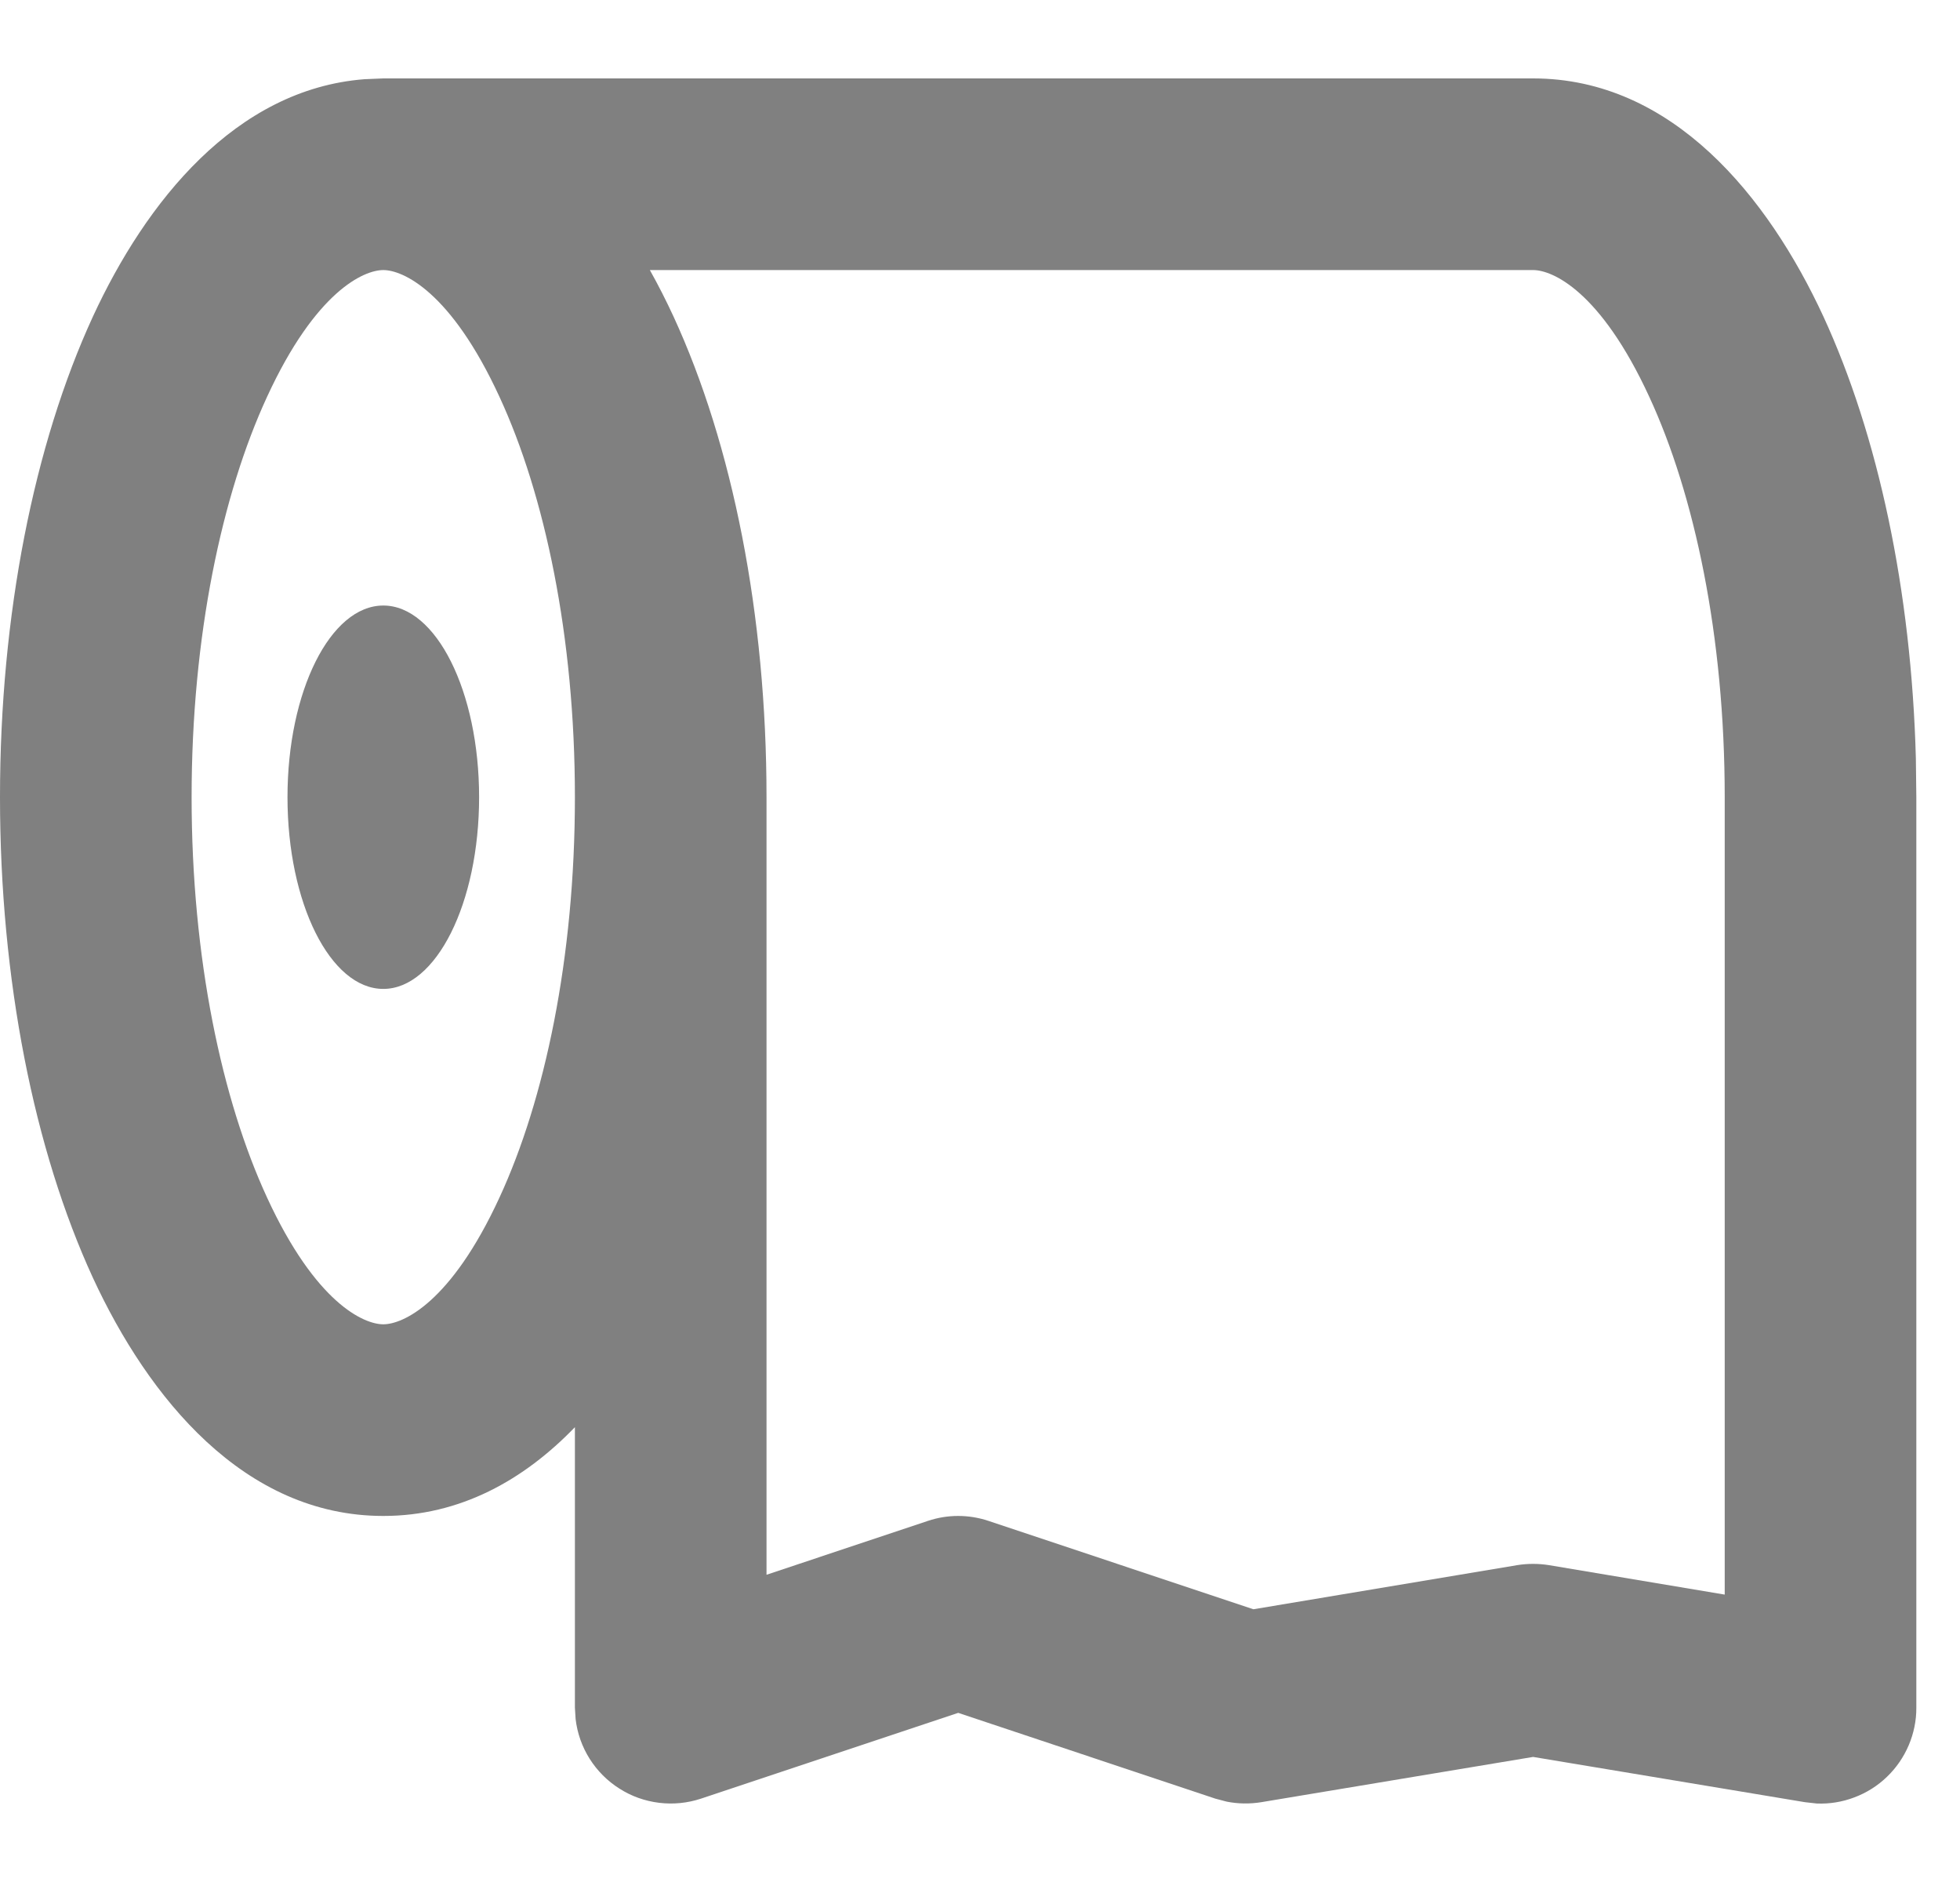
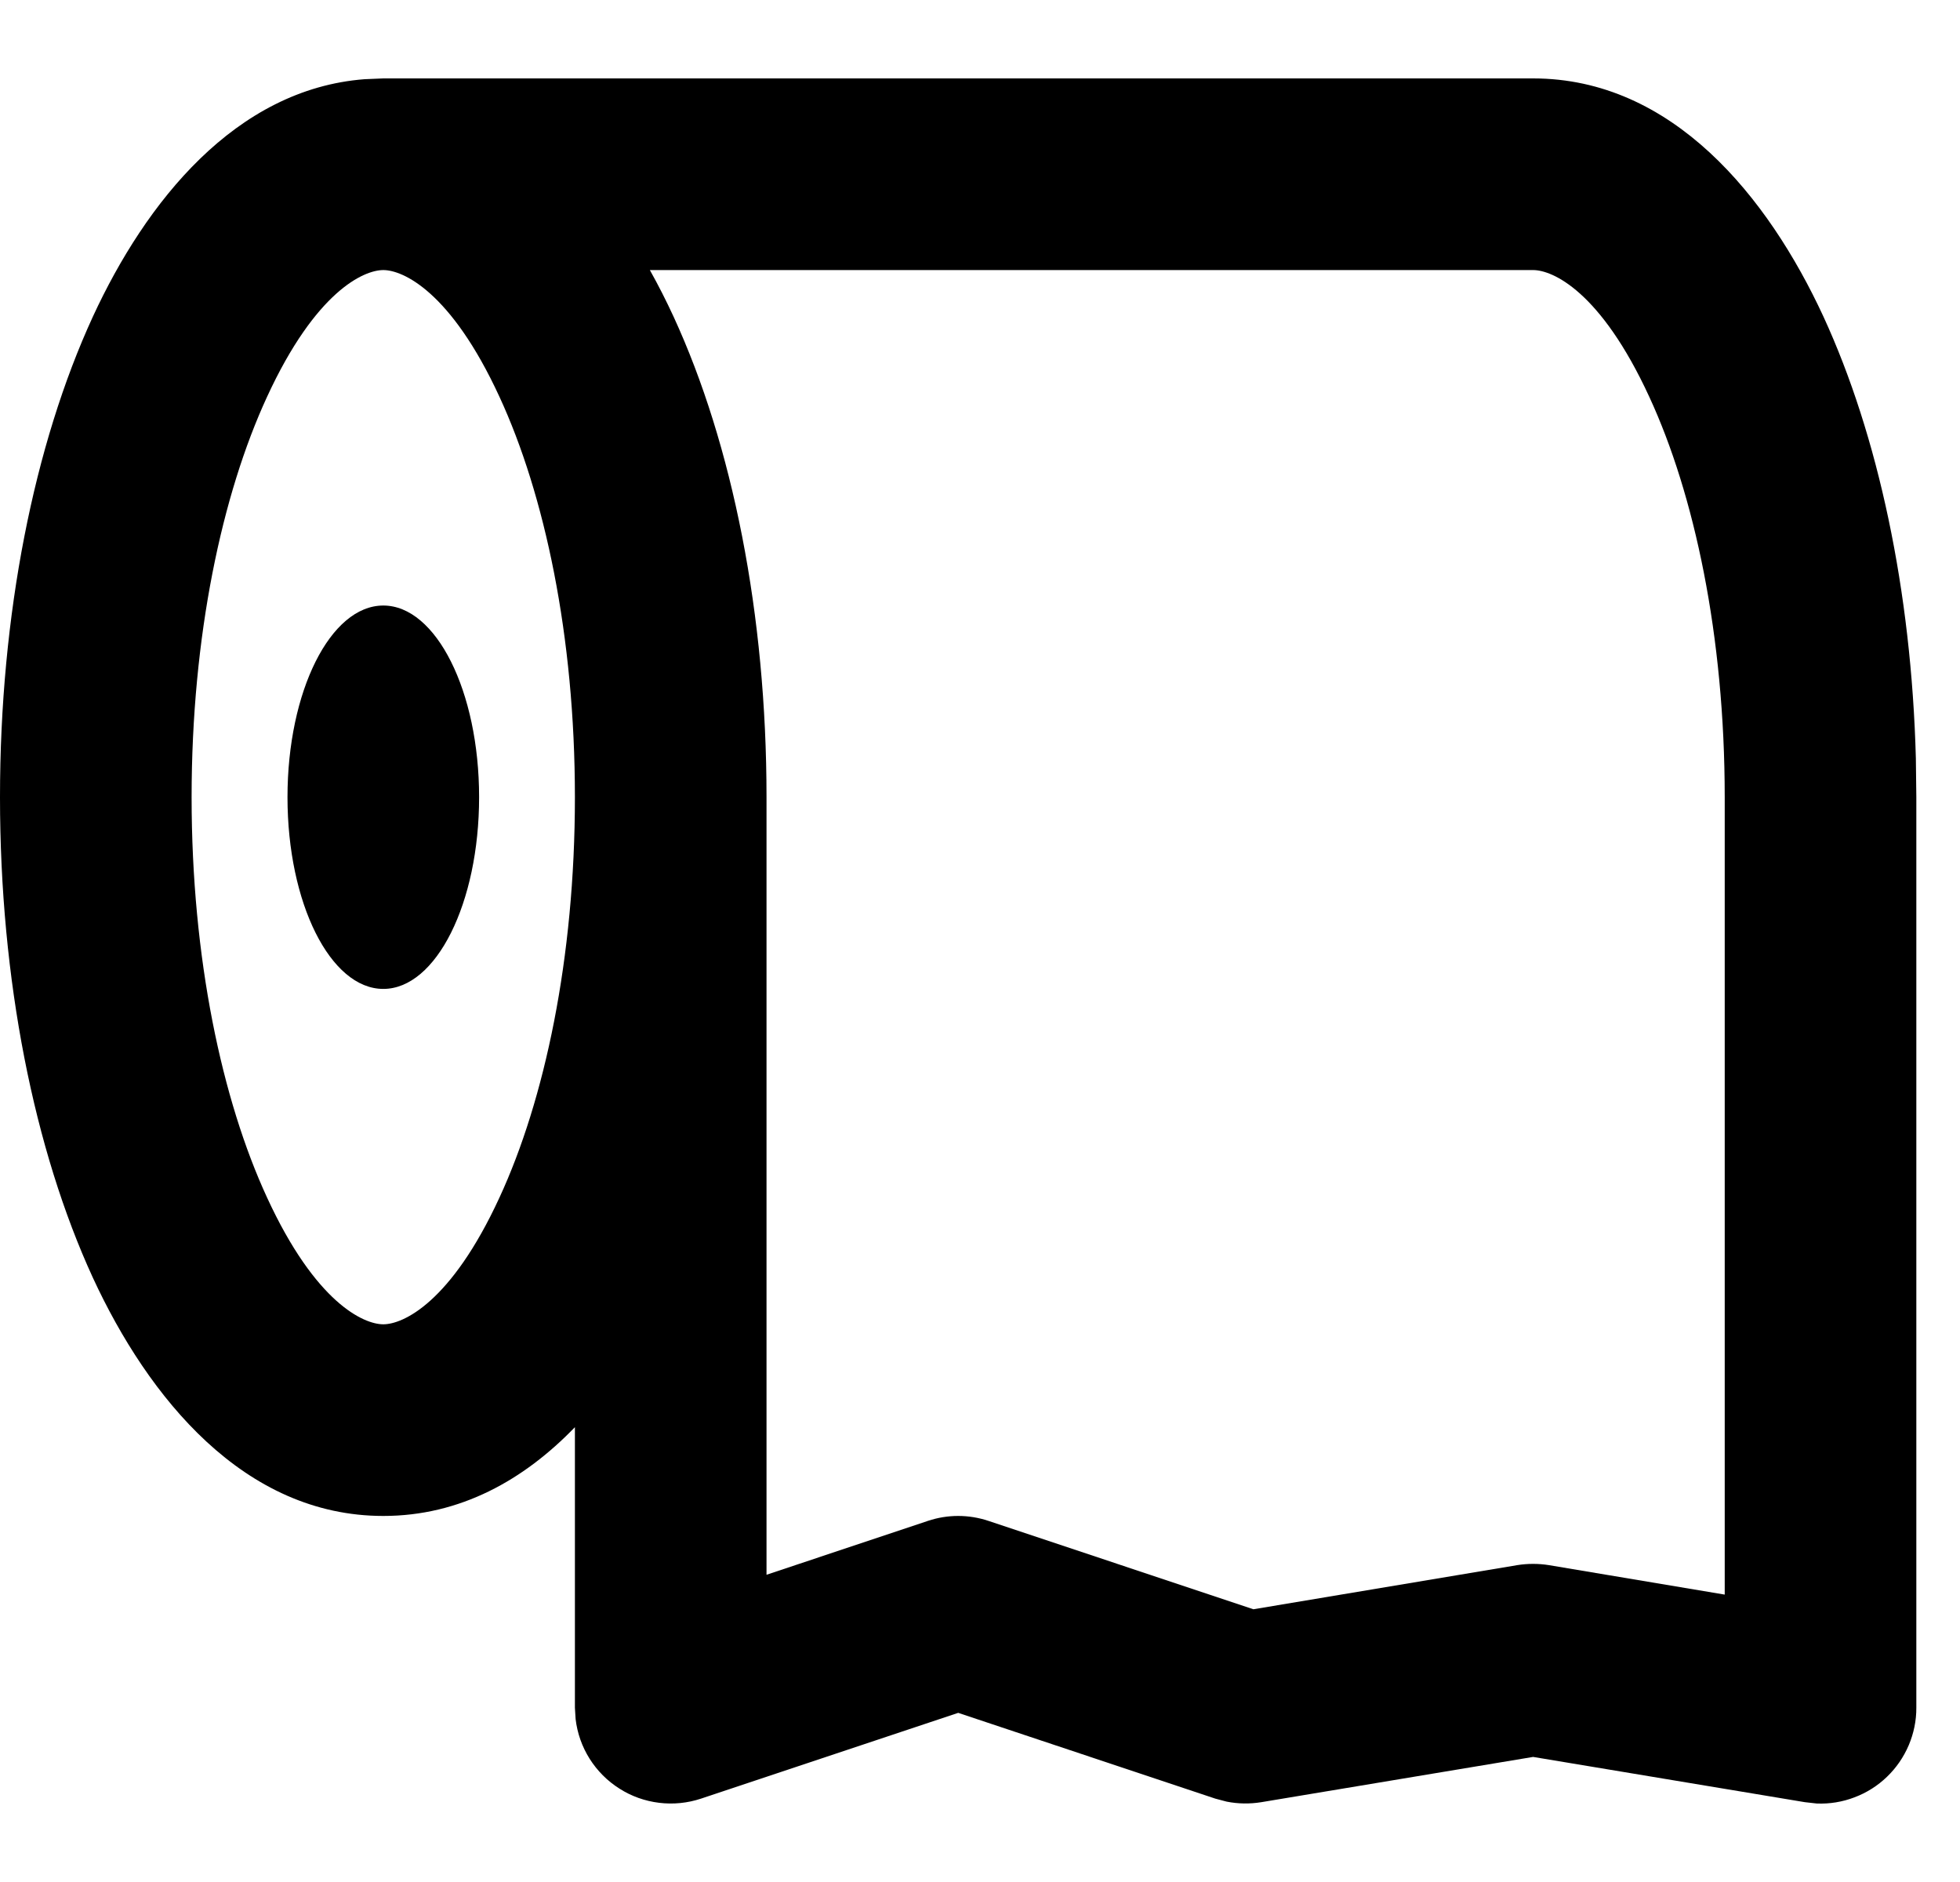
<svg xmlns="http://www.w3.org/2000/svg" width="25" height="24" viewBox="0 0 25 24" fill="none">
-   <path d="M19.555 1C21.332 1 22.551 2.509 23.258 4.037C23.956 5.553 24.38 7.53 24.437 9.67L24.443 10.166V21.777C24.444 21.942 24.41 22.105 24.346 22.256C24.281 22.408 24.187 22.545 24.068 22.659C23.95 22.773 23.809 22.862 23.655 22.92C23.501 22.979 23.337 23.006 23.172 22.999L23.021 22.982L19.555 22.405L16.089 22.982C15.942 23.006 15.792 23.004 15.646 22.975L15.502 22.937L12.222 21.843L8.941 22.937C8.769 22.994 8.587 23.012 8.407 22.99C8.227 22.968 8.054 22.907 7.901 22.809C7.747 22.712 7.618 22.582 7.521 22.429C7.424 22.275 7.363 22.102 7.342 21.922L7.333 21.777V18.2C6.684 18.872 5.871 19.332 4.889 19.332C3.112 19.332 1.892 17.823 1.185 16.295C0.435 14.664 0 12.496 0 10.166C0 7.837 0.434 5.669 1.185 4.037C1.859 2.578 3.002 1.137 4.65 1.01L4.889 1H19.555ZM19.555 3.444H8.289C8.399 3.64 8.499 3.838 8.591 4.037C9.343 5.669 9.777 7.837 9.777 10.166V20.082L11.835 19.395C12.086 19.311 12.357 19.311 12.608 19.395L15.987 20.522L19.354 19.959C19.486 19.938 19.623 19.938 19.755 19.959L21.999 20.335V10.166C21.999 8.108 21.612 6.304 21.037 5.061C20.416 3.713 19.803 3.444 19.555 3.444ZM4.889 3.444C4.641 3.444 4.027 3.713 3.406 5.061C2.832 6.304 2.444 8.108 2.444 10.166C2.444 12.224 2.832 14.028 3.406 15.271C4.027 16.619 4.641 16.888 4.889 16.888C5.137 16.888 5.75 16.619 6.371 15.271C6.946 14.028 7.333 12.224 7.333 10.166C7.333 8.108 6.946 6.304 6.371 5.061C5.75 3.713 5.137 3.444 4.889 3.444ZM4.889 7.722C5.563 7.722 6.111 8.816 6.111 10.166C6.111 11.517 5.563 12.611 4.889 12.611C4.214 12.611 3.667 11.517 3.667 10.166C3.667 8.816 4.214 7.722 4.889 7.722Z" fill="#808080" />
+   <path d="M19.555 1C21.332 1 22.551 2.509 23.258 4.037C23.956 5.553 24.38 7.53 24.437 9.67L24.443 10.166V21.777C24.444 21.942 24.41 22.105 24.346 22.256C24.281 22.408 24.187 22.545 24.068 22.659C23.95 22.773 23.809 22.862 23.655 22.92C23.501 22.979 23.337 23.006 23.172 22.999L23.021 22.982L19.555 22.405L16.089 22.982C15.942 23.006 15.792 23.004 15.646 22.975L15.502 22.937L12.222 21.843L8.941 22.937C8.769 22.994 8.587 23.012 8.407 22.99C8.227 22.968 8.054 22.907 7.901 22.809C7.747 22.712 7.618 22.582 7.521 22.429C7.424 22.275 7.363 22.102 7.342 21.922L7.333 21.777V18.2C6.684 18.872 5.871 19.332 4.889 19.332C3.112 19.332 1.892 17.823 1.185 16.295C0.435 14.664 0 12.496 0 10.166C0 7.837 0.434 5.669 1.185 4.037C1.859 2.578 3.002 1.137 4.65 1.01L4.889 1H19.555ZM19.555 3.444H8.289C8.399 3.64 8.499 3.838 8.591 4.037C9.343 5.669 9.777 7.837 9.777 10.166V20.082L11.835 19.395C12.086 19.311 12.357 19.311 12.608 19.395L15.987 20.522L19.354 19.959C19.486 19.938 19.623 19.938 19.755 19.959L21.999 20.335V10.166C21.999 8.108 21.612 6.304 21.037 5.061C20.416 3.713 19.803 3.444 19.555 3.444ZM4.889 3.444C4.641 3.444 4.027 3.713 3.406 5.061C2.832 6.304 2.444 8.108 2.444 10.166C2.444 12.224 2.832 14.028 3.406 15.271C4.027 16.619 4.641 16.888 4.889 16.888C5.137 16.888 5.75 16.619 6.371 15.271C6.946 14.028 7.333 12.224 7.333 10.166C7.333 8.108 6.946 6.304 6.371 5.061C5.75 3.713 5.137 3.444 4.889 3.444ZM4.889 7.722C5.563 7.722 6.111 8.816 6.111 10.166C6.111 11.517 5.563 12.611 4.889 12.611C4.214 12.611 3.667 11.517 3.667 10.166C3.667 8.816 4.214 7.722 4.889 7.722Z" fill="currentColor" />
</svg>
